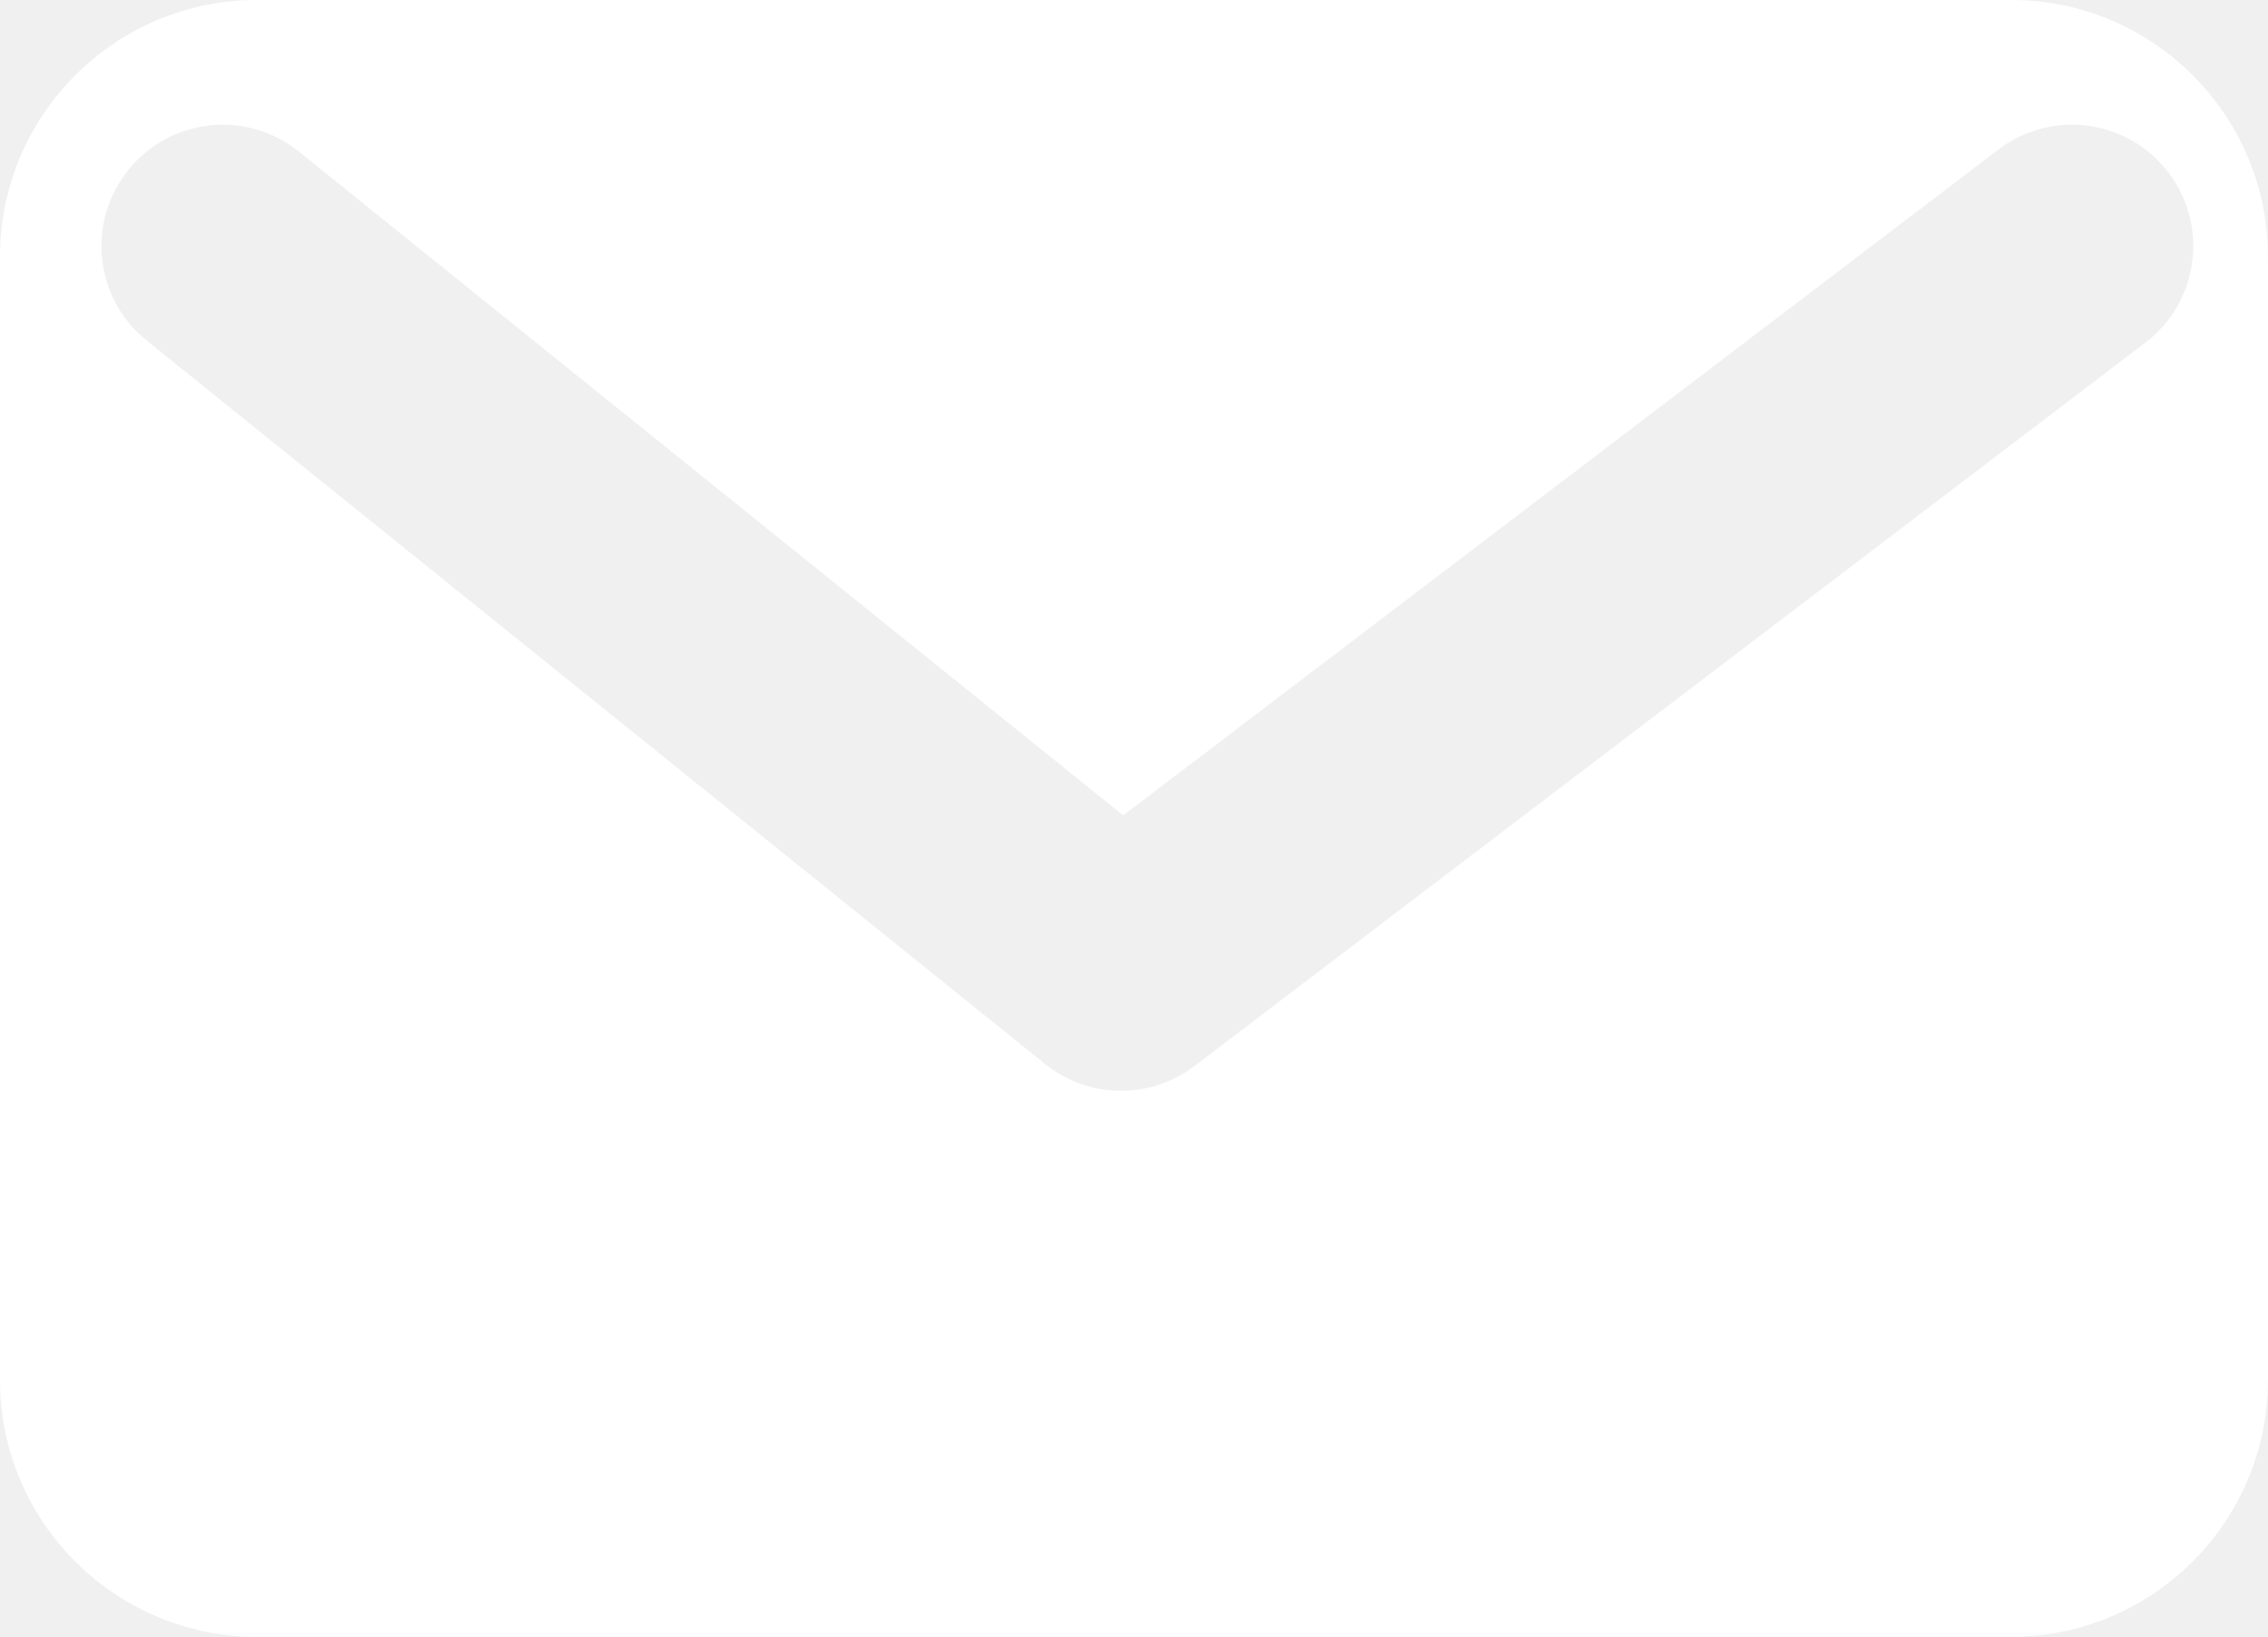
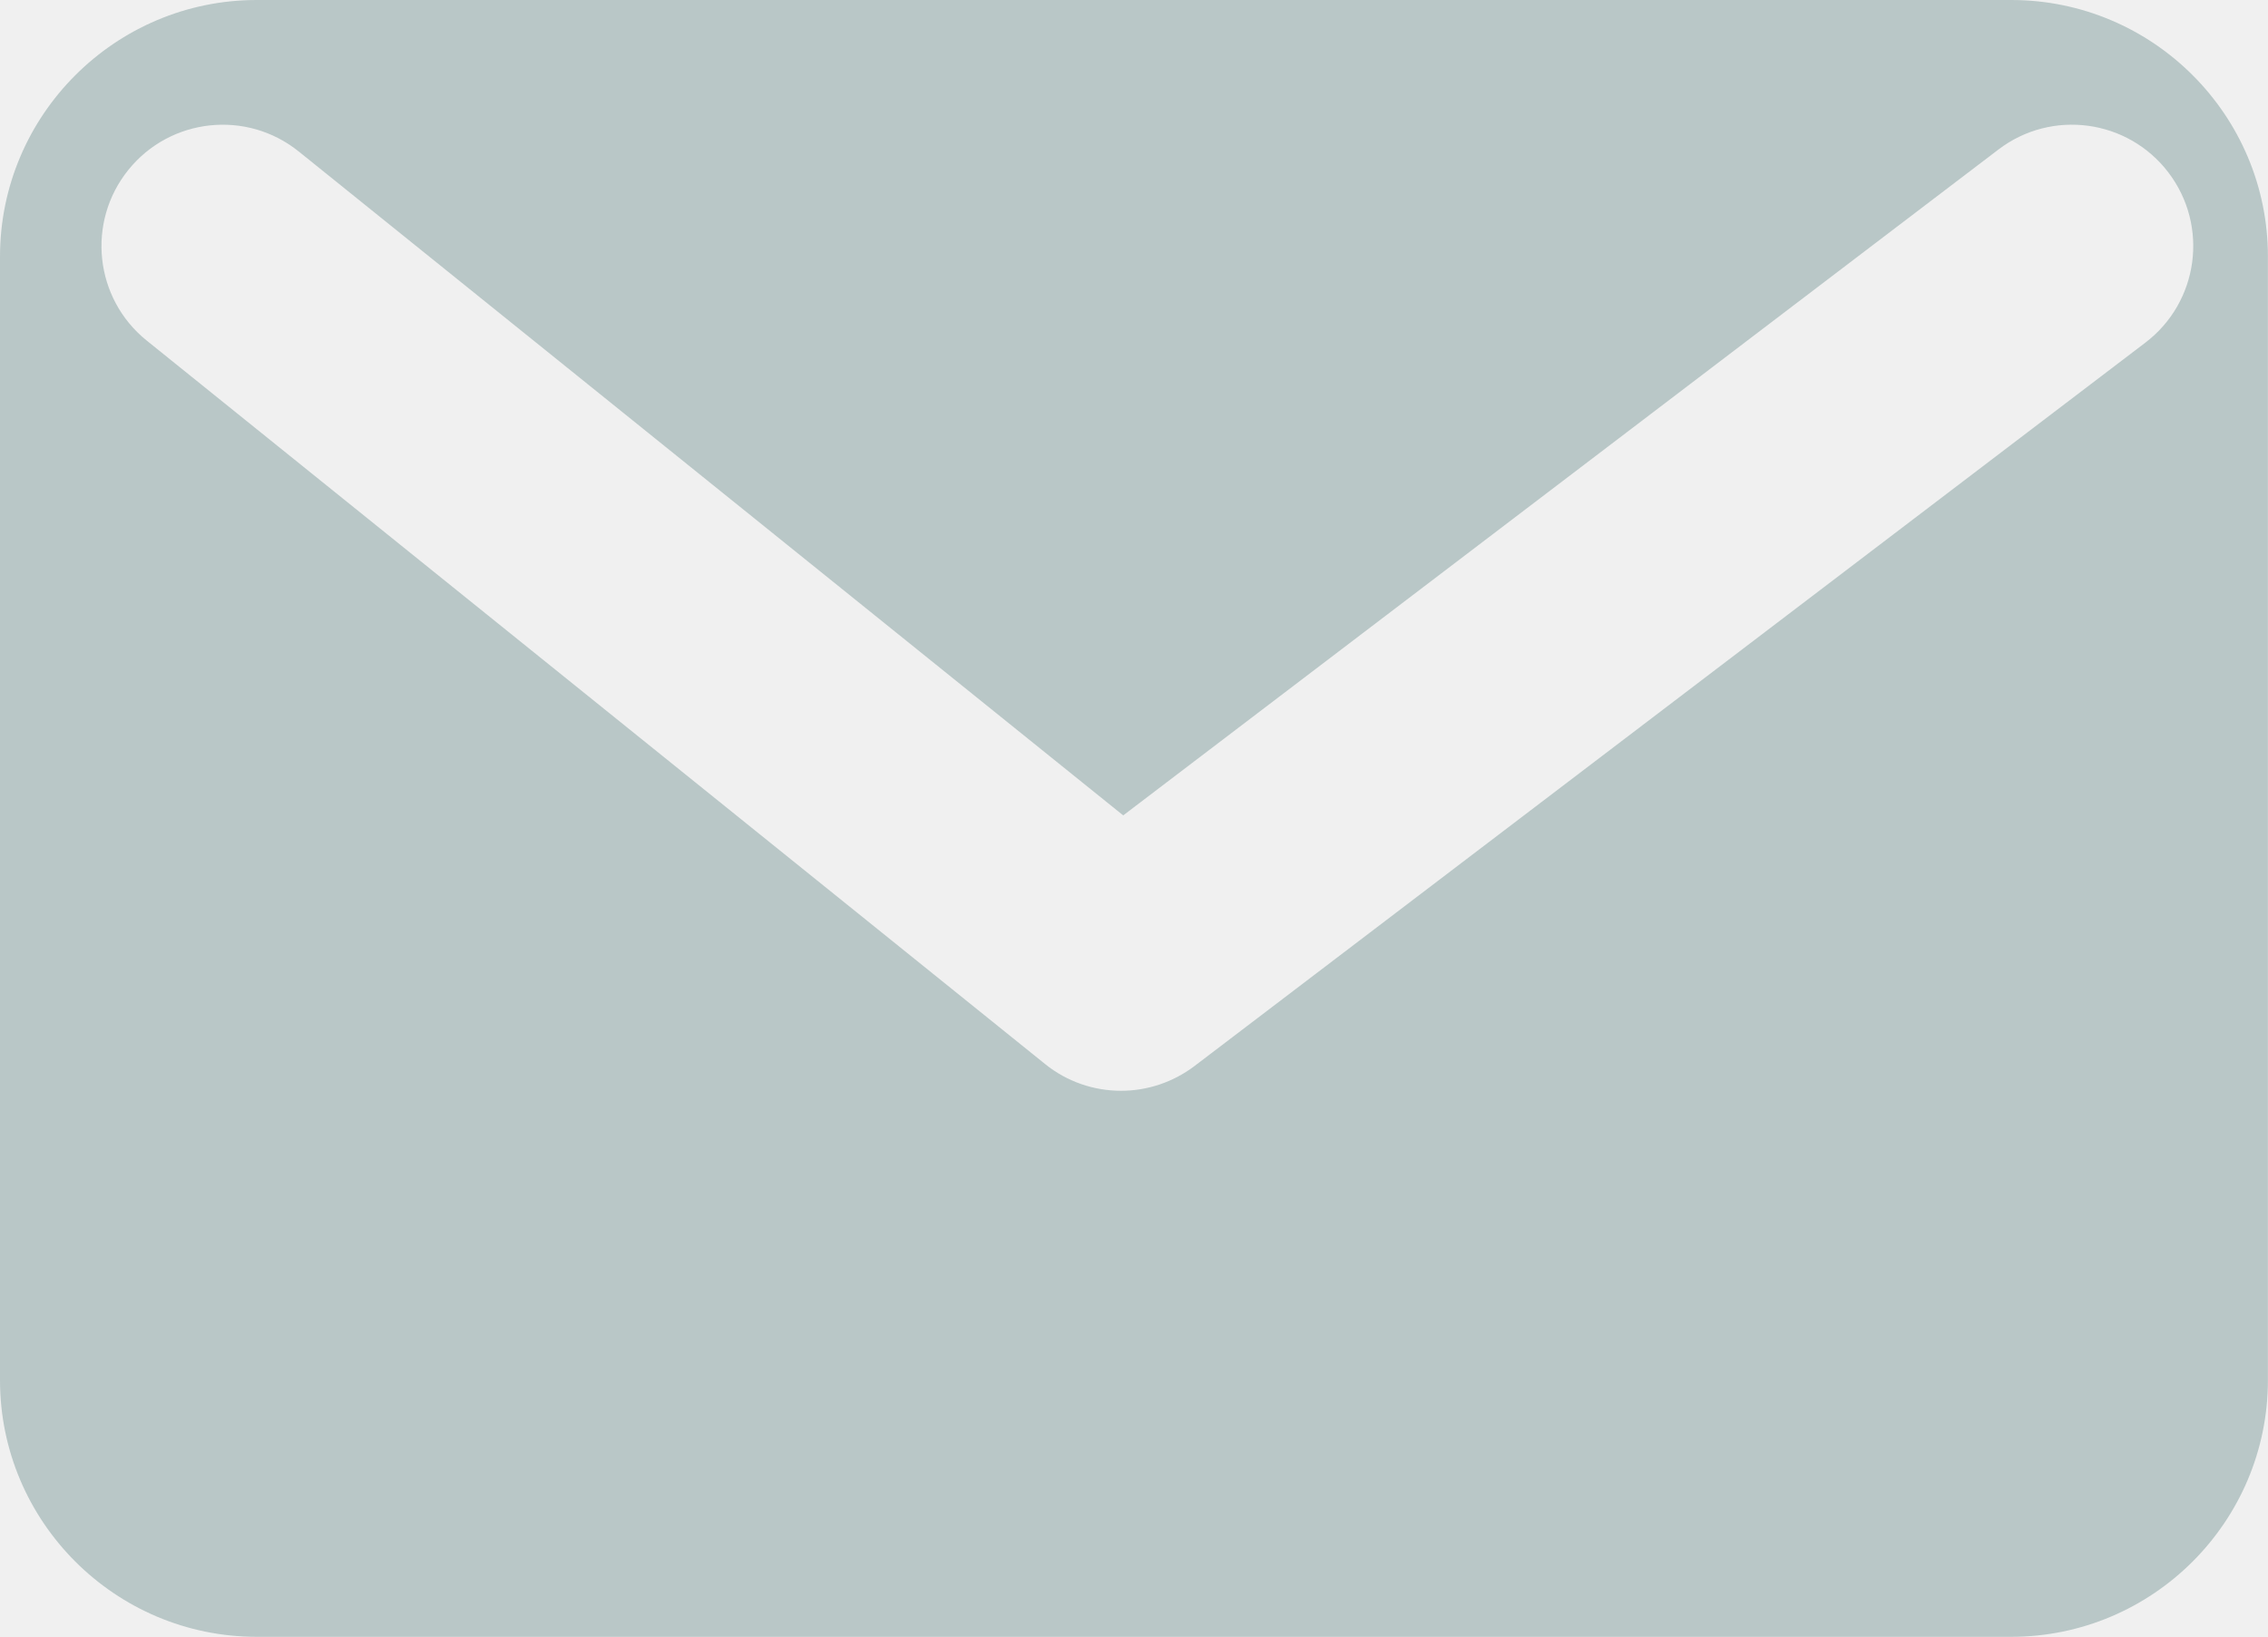
<svg xmlns="http://www.w3.org/2000/svg" version="1.1" id="Ebene_2" x="0px" y="0px" width="26.708px" height="19.282px" viewBox="0 0 26.708 19.282" enable-background="new 0 0 26.708 19.282" xml:space="preserve">
-   <path fill="#FFFFFF" d="M23.684,0H3.024C1.356,0,0,1.356,0,3.024v13.233c0,1.668,1.356,3.024,3.024,3.024h20.659  c1.668,0,3.024-1.356,3.024-3.024V3.024C26.708,1.356,25.352,0,23.684,0z M25.264,4.036l-11.197,8.521  c-0.256,0.194-0.561,0.292-0.865,0.292c-0.318,0-0.635-0.105-0.896-0.316L1.728,4.012C1.113,3.517,1.016,2.617,1.511,2.002  c0.495-0.615,1.394-0.712,2.009-0.216l9.707,7.819l10.307-7.844c0.627-0.478,1.524-0.357,2.002,0.272  C26.014,2.662,25.892,3.558,25.264,4.036z" />
+   <path fill="#B9C7C7" d="M23.684,0H3.024C1.356,0,0,1.356,0,3.024v13.233c0,1.668,1.356,3.024,3.024,3.024h20.659  c1.668,0,3.024-1.356,3.024-3.024V3.024C26.708,1.356,25.352,0,23.684,0z M25.264,4.036l-11.197,8.521  c-0.256,0.194-0.561,0.292-0.865,0.292c-0.318,0-0.635-0.105-0.896-0.316L1.728,4.012C1.113,3.517,1.016,2.617,1.511,2.002  c0.495-0.615,1.394-0.712,2.009-0.216l9.707,7.819l10.307-7.844c0.627-0.478,1.524-0.357,2.002,0.272  C26.014,2.662,25.892,3.558,25.264,4.036z" />
</svg>
